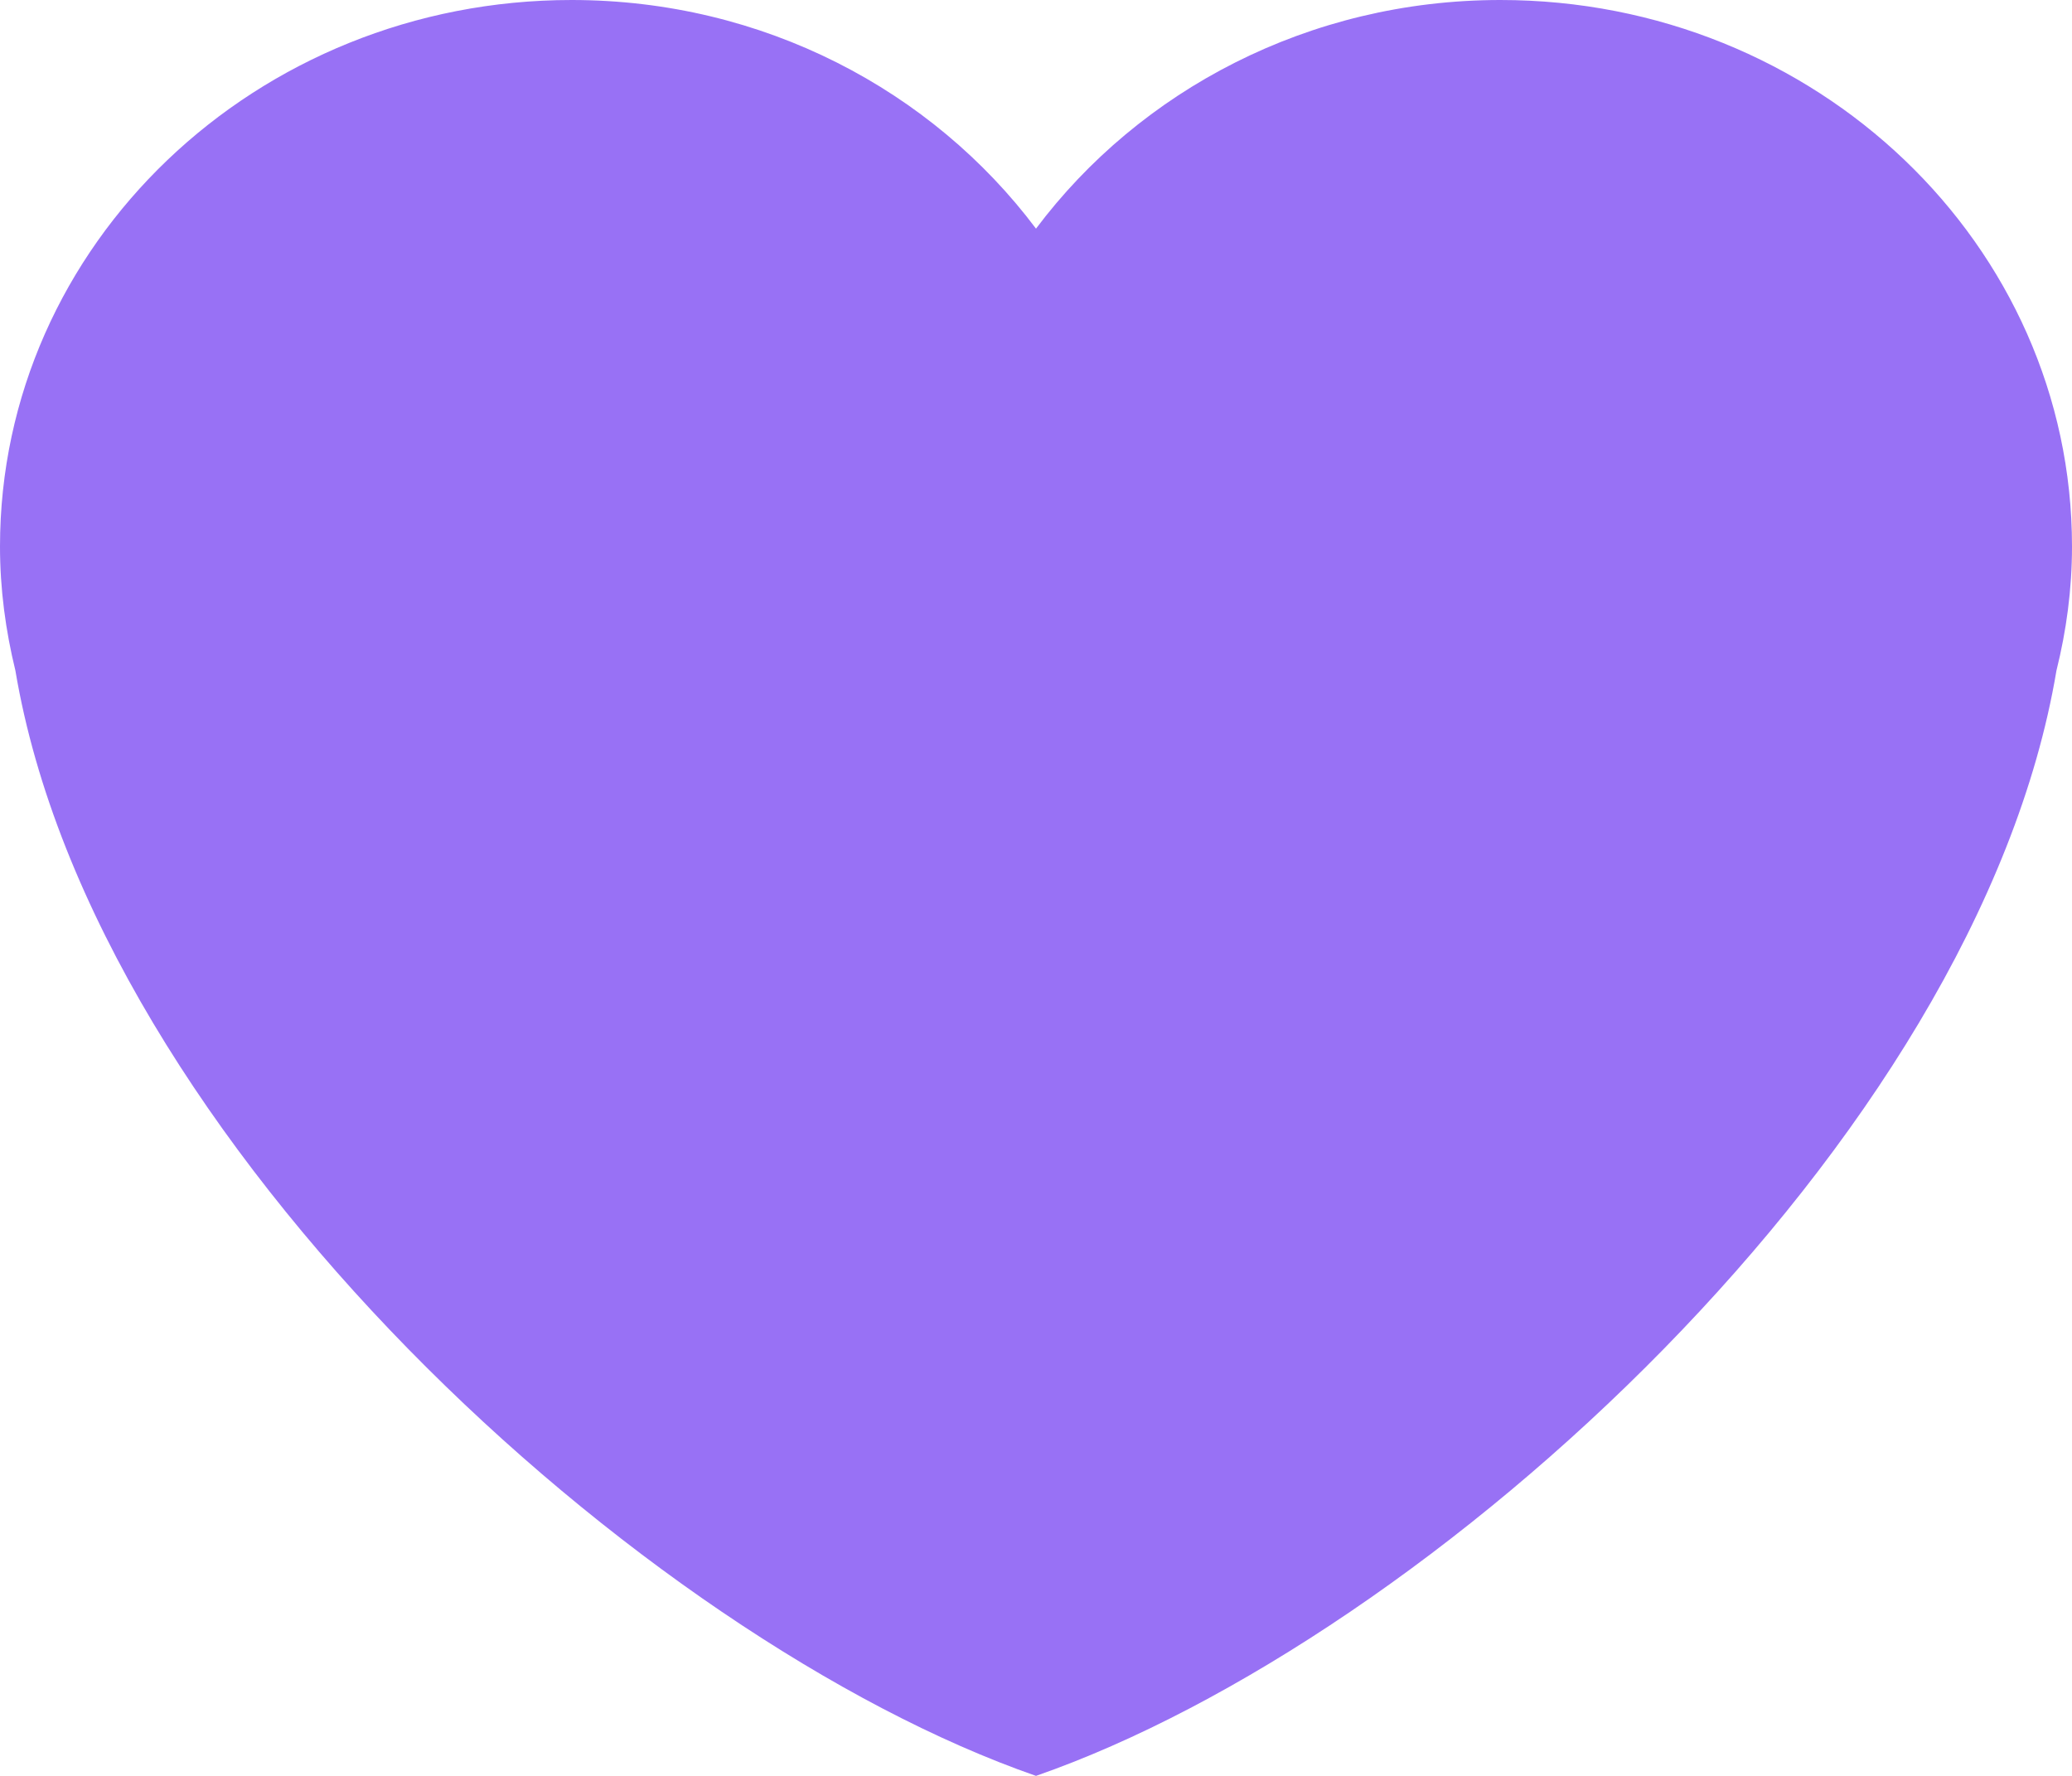
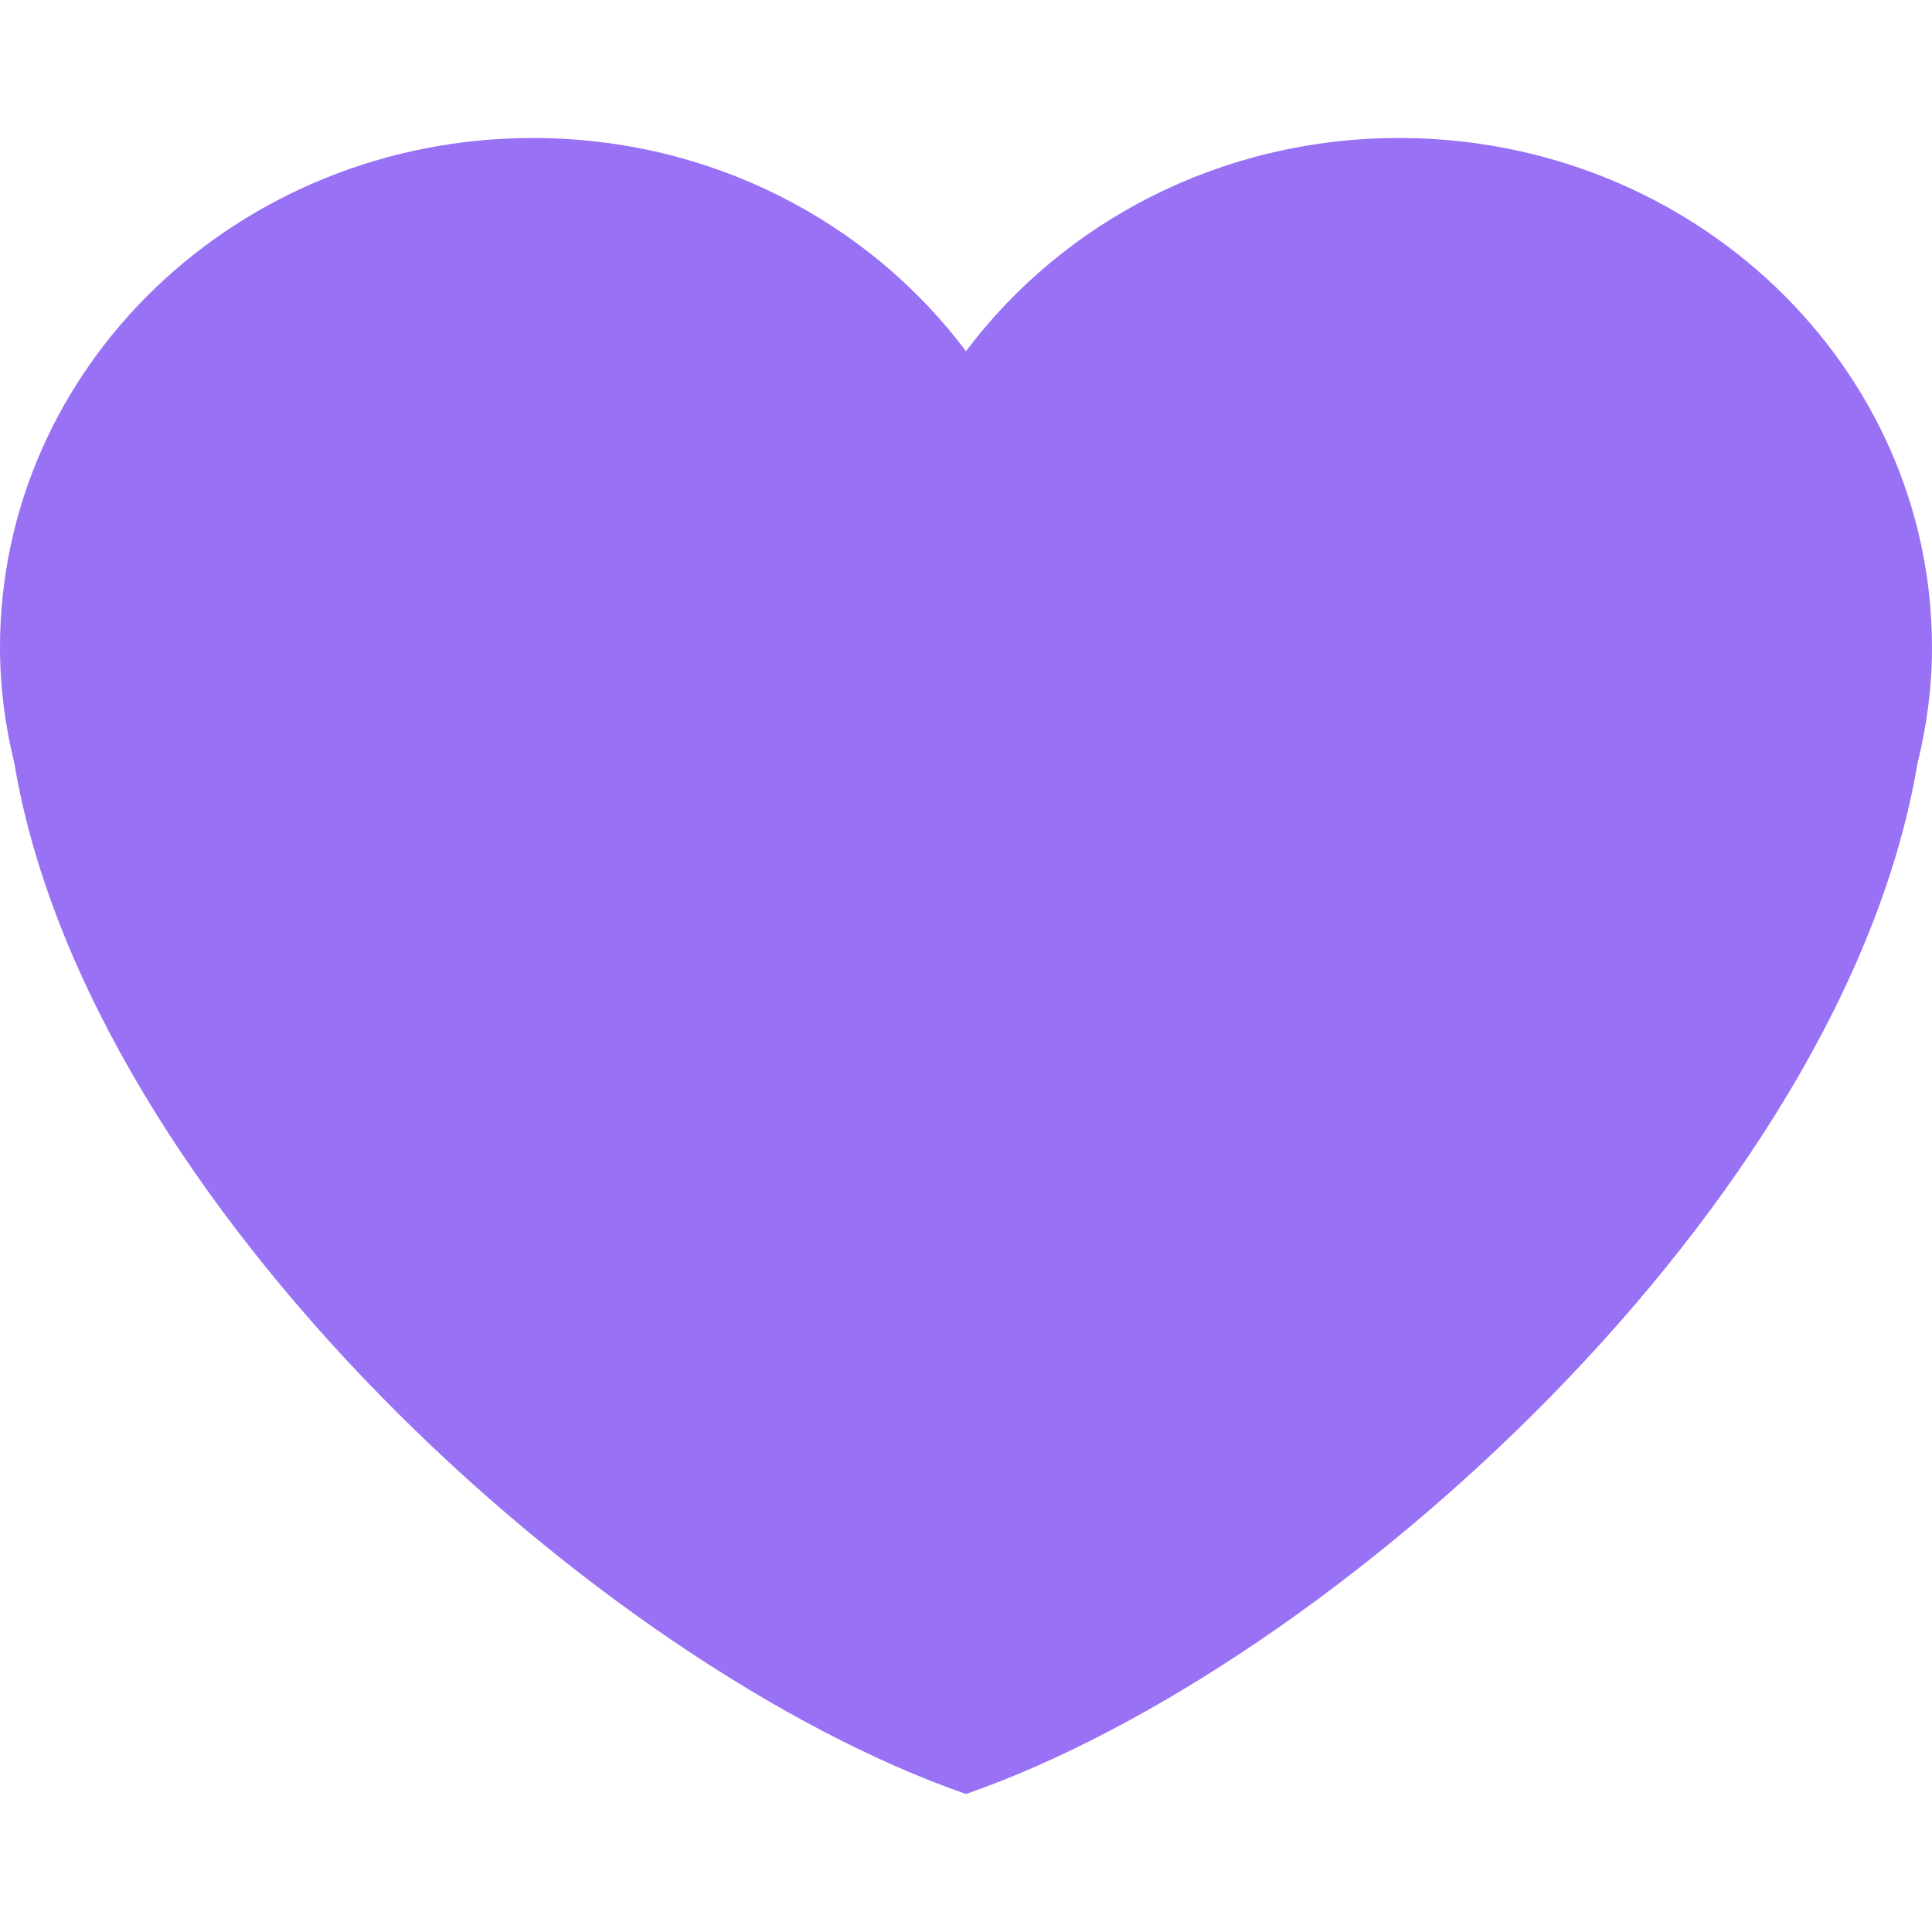
- <svg xmlns="http://www.w3.org/2000/svg" width="14" height="12" viewBox="0 0 14 12" fill="none">
+ <svg xmlns="http://www.w3.org/2000/svg" width="29" height="29" viewBox="0 0 14 12" fill="none">
  <path d="M14 3.693C14 1.653 12.271 0 10.138 0C8.843 0 7.701 0.611 7 1.545C6.299 0.611 5.157 0 3.862 0C1.729 0 0 1.653 0 3.693C0 3.981 0.038 4.261 0.104 4.531C0.64 7.717 4.345 11.077 7 12C9.655 11.077 13.36 7.717 13.895 4.531C13.962 4.262 14 3.982 14 3.693V3.693Z" fill="#9871F5" />
</svg>
